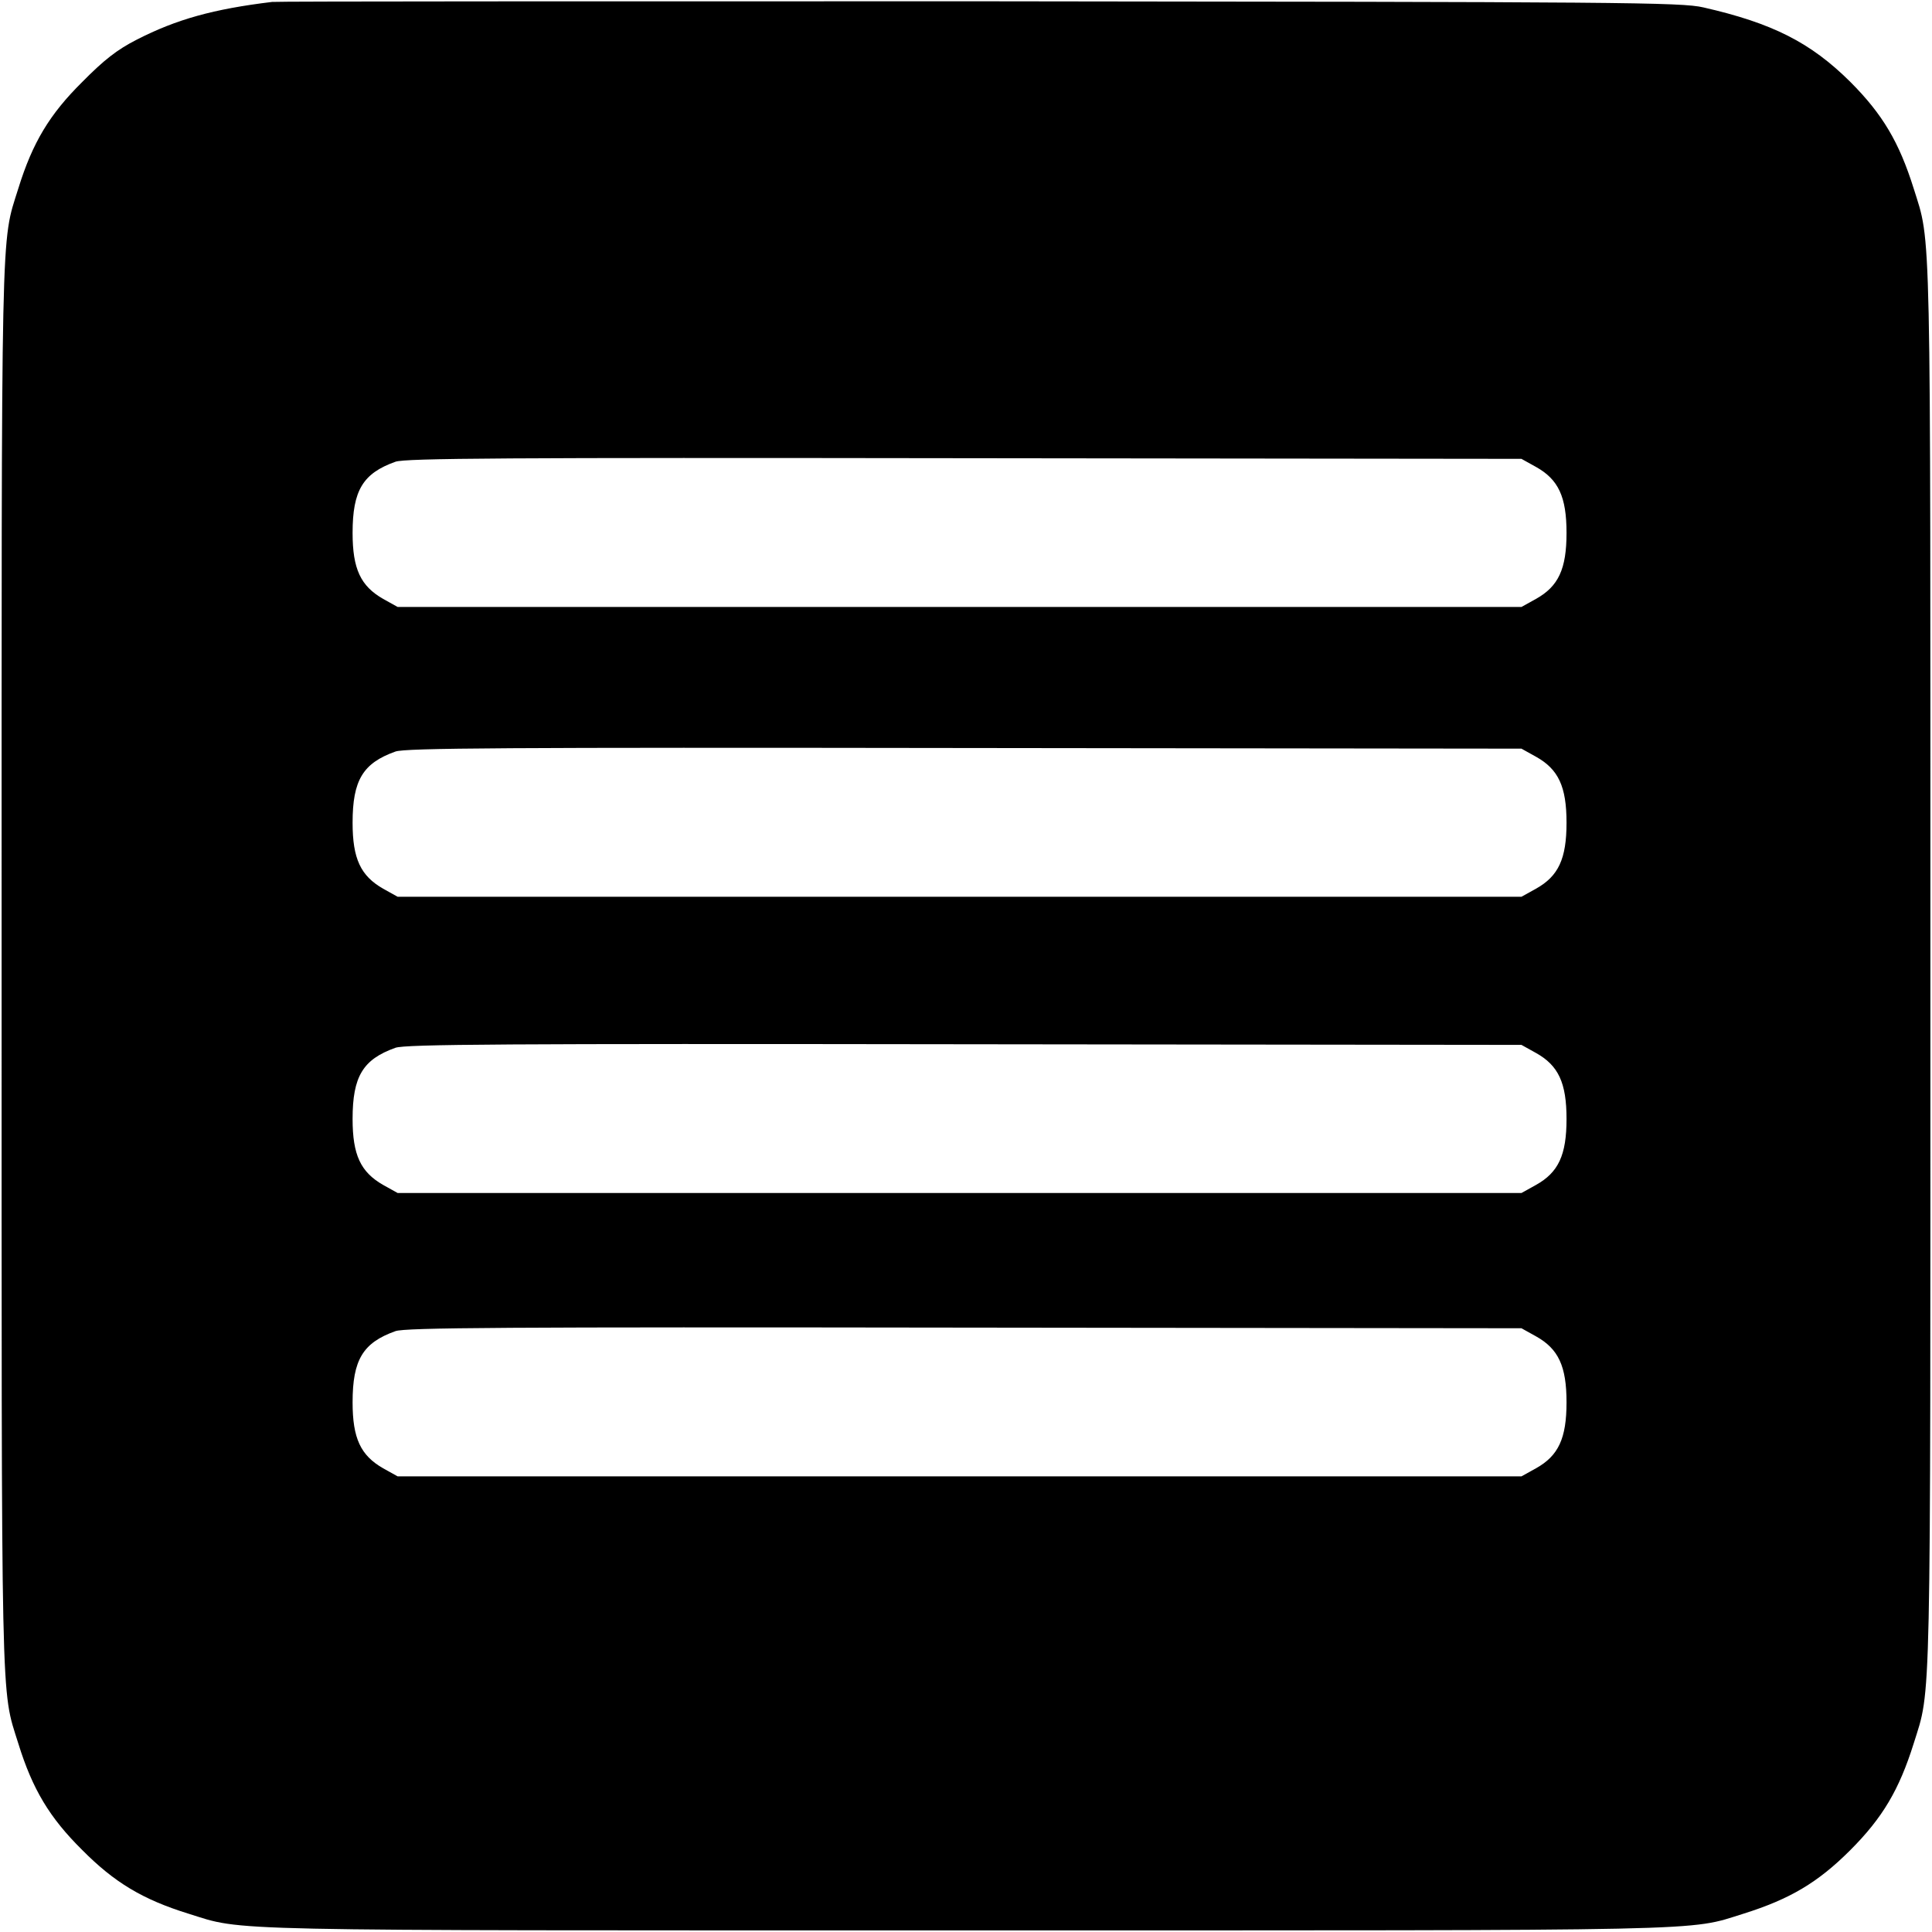
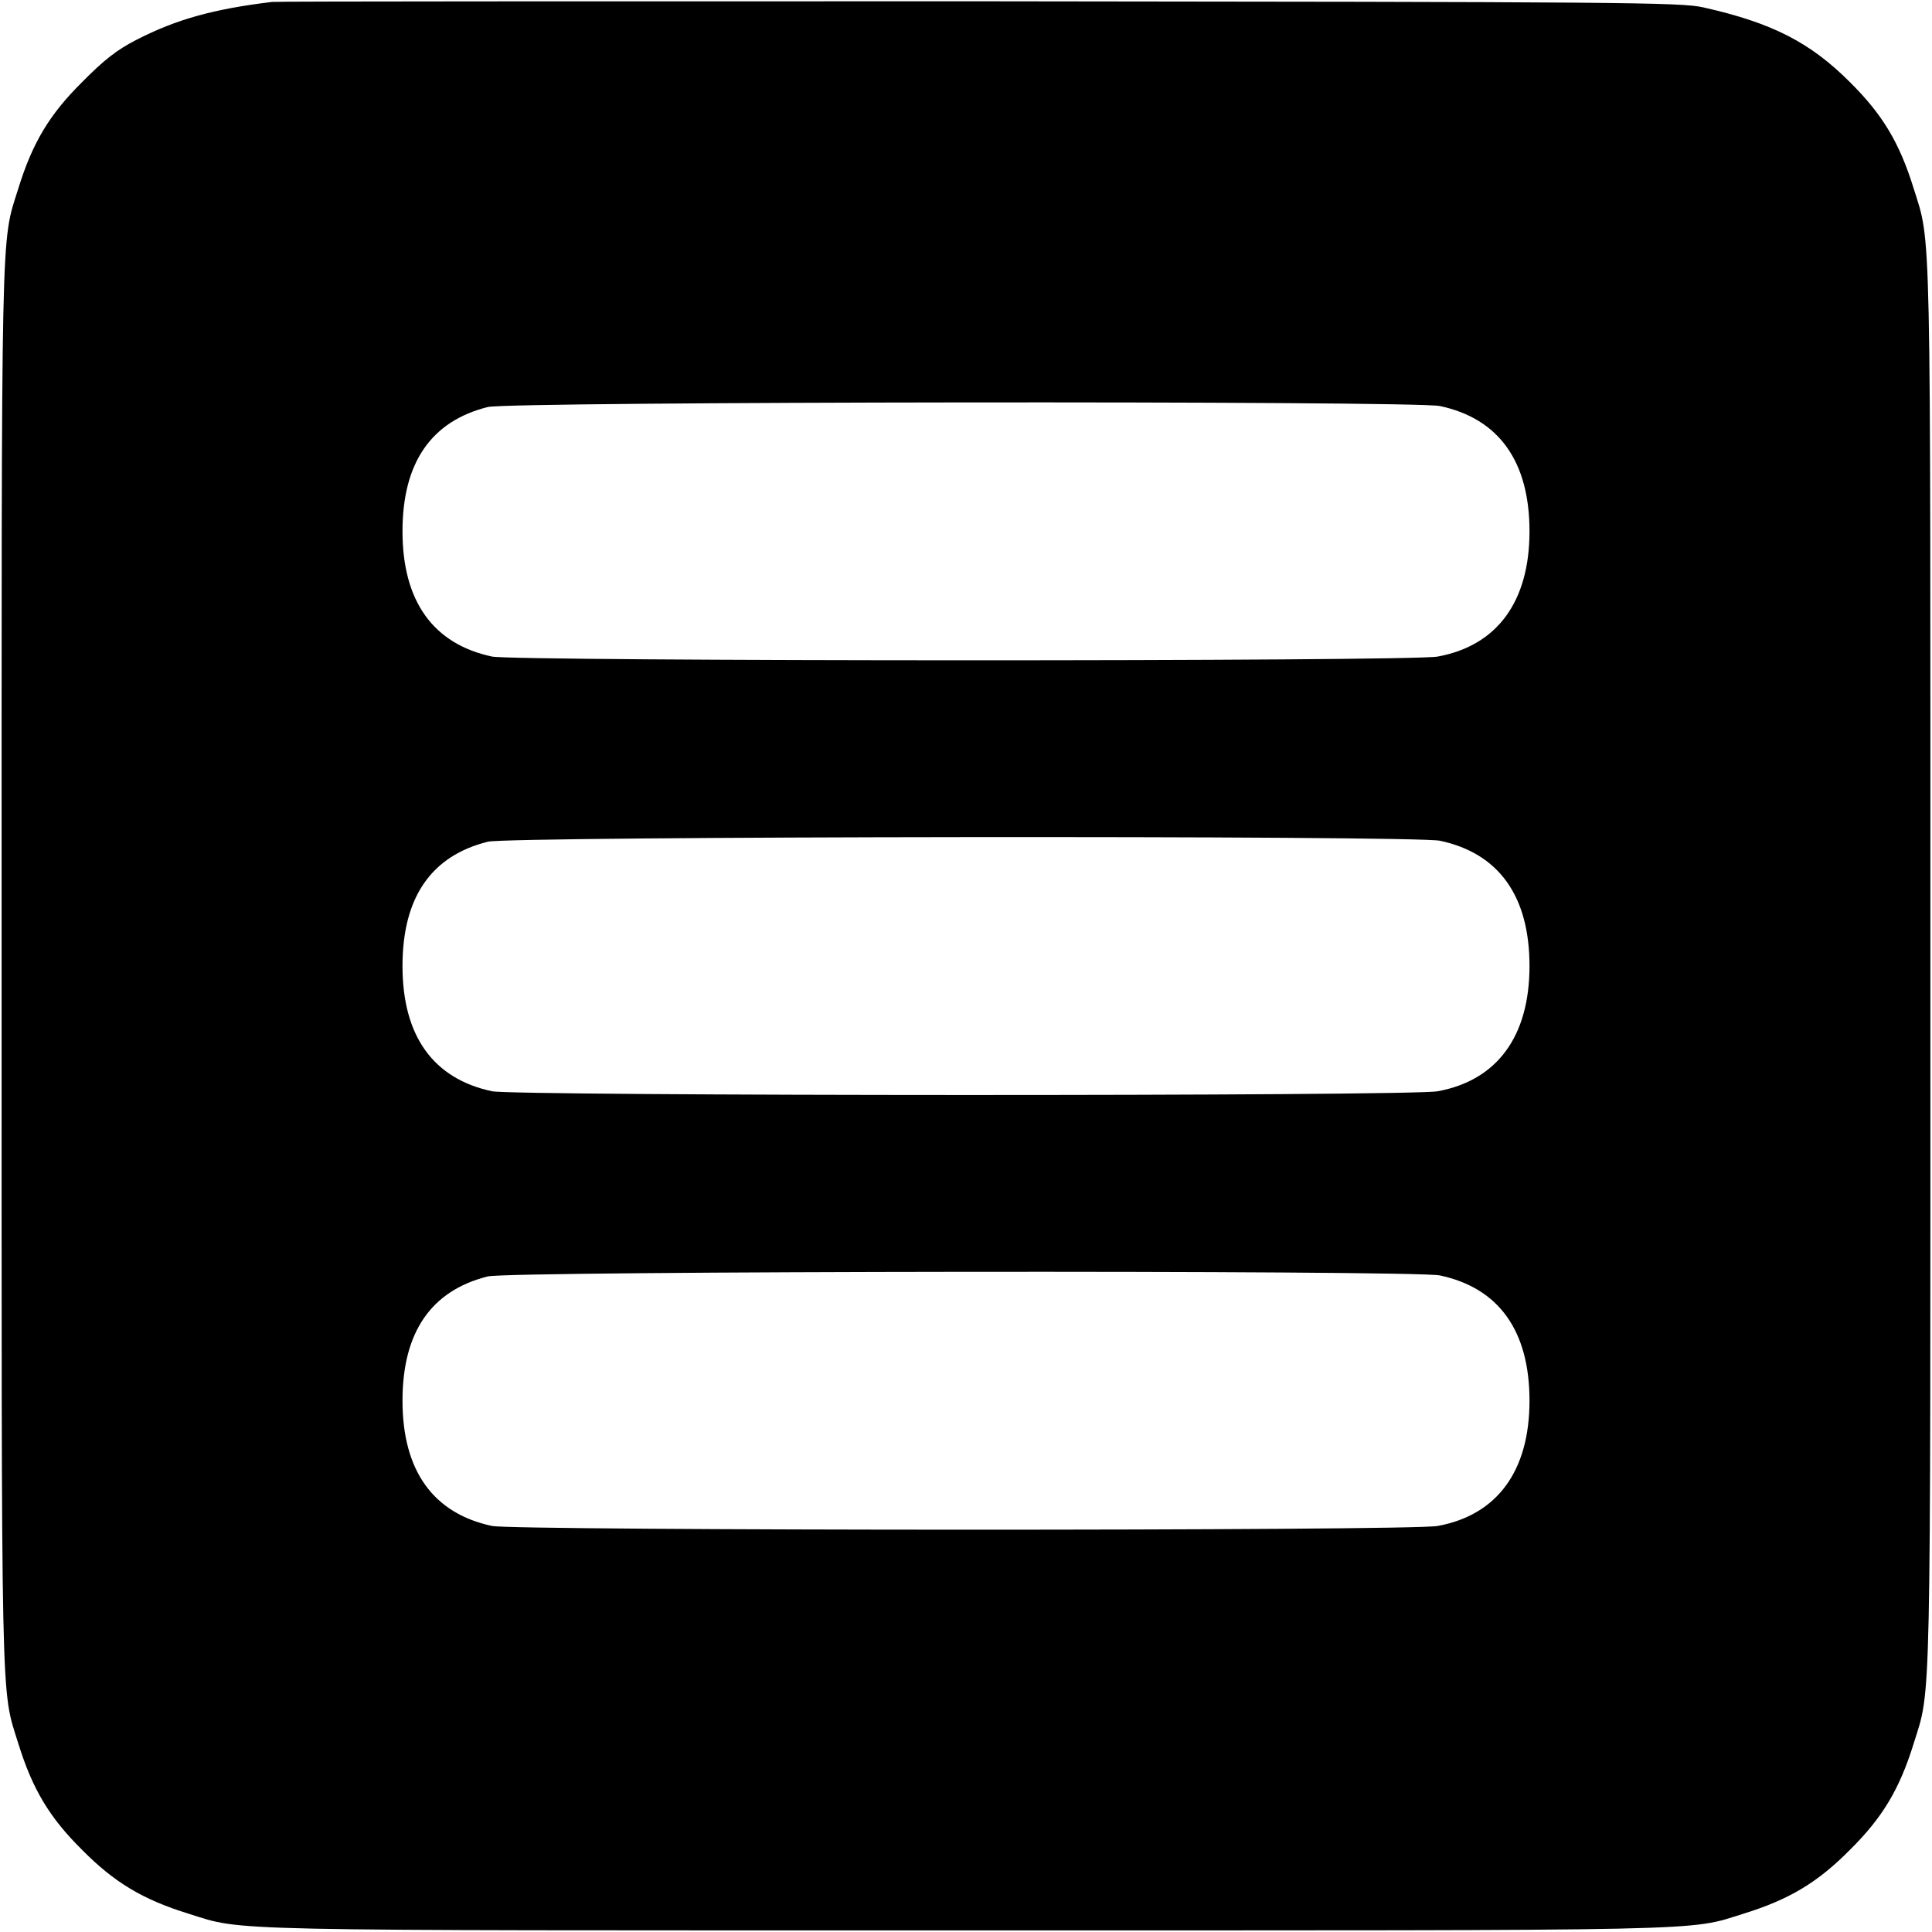
<svg xmlns="http://www.w3.org/2000/svg" version="1.0" width="600pt" height="600pt" viewBox="0 0 600 600" preserveAspectRatio="xMidYMid meet">
  <g transform="translate(0,600) scale(0.1,-0.1)" fill="#000000" stroke="none">
-     <path d="M845 5994 c-182 -22 -297 -54 -420 -117 -61 -31 -102 -63 -170 -132 -101 -100 -154 -188 -198 -330 -55 -176 -52 -60 -52 -2415 0 -2355 -3 -2239 52 -2415 44 -142 97 -230 198 -330 100 -101 188 -154 330 -198 176 -55 60 -52 2415 -52 2355 0 2239 -3 2415 52 143 45 230 96 331 197 101 101 152 188 197 331 55 176 52 60 52 2415 0 2355 3 2239 -52 2415 -45 143 -96 230 -197 331 -123 122 -241 182 -456 231 -69 16 -246 17 -2245 19 -1194 0 -2183 0 -2200 -2z m3925 -1444 c70 -39 95 -93 95 -205 0 -112 -25 -166 -95 -205 l-45 -25 -1745 0 -1745 0 -45 25 c-70 40 -95 93 -95 205 0 132 32 185 133 221 30 11 342 13 1767 11 l1730 -2 45 -25z m0 -900 c70 -39 95 -93 95 -205 0 -112 -25 -166 -95 -205 l-45 -25 -1745 0 -1745 0 -45 25 c-70 40 -95 93 -95 205 0 132 32 185 133 221 30 11 342 13 1767 11 l1730 -2 45 -25z m0 -920 c70 -39 95 -93 95 -205 0 -112 -25 -166 -95 -205 l-45 -25 -1745 0 -1745 0 -45 25 c-70 40 -95 93 -95 205 0 132 32 185 133 221 30 11 342 13 1767 11 l1730 -2 45 -25z m0 -880 c70 -39 95 -93 95 -205 0 -112 -25 -166 -95 -205 l-45 -25 -1745 0 -1745 0 -45 25 c-70 40 -95 93 -95 205 0 132 32 185 133 221 30 11 342 13 1767 11 l1730 -2 45 -25z" />
+     <path d="M845 5994 c-182 -22 -297 -54 -420 -117 -61 -31 -102 -63 -170 -132 -101 -100 -154 -188 -198 -330 -55 -176 -52 -60 -52 -2415 0 -2355 -3 -2239 52 -2415 44 -142 97 -230 198 -330 100 -101 188 -154 330 -198 176 -55 60 -52 2415 -52 2355 0 2239 -3 2415 52 142 44 230 97 330 198 101 100 154 188 198 330 55 176 52 60 52 2415 0 2355 3 2239 -52 2415 -44 142 -97 230 -198 330 -123 123 -241 184 -455 232 -69 16 -247 17 -2245 19 -1194 0 -2183 0 -2200 -2z m3627 -1255 c183 -39 278 -172 278 -389 0 -218 -100 -355 -285 -389 -84 -16 -2863 -15 -2937 0 -183 39 -278 172 -278 389 0 213 89 342 265 386 69 17 2877 20 2957 3z m0 -1350 c183 -39 278 -172 278 -389 0 -218 -100 -355 -285 -389 -84 -16 -2863 -15 -2937 0 -183 39 -278 172 -278 389 0 213 89 342 265 386 69 17 2877 20 2957 3z m0 -1350 c183 -39 278 -172 278 -389 0 -218 -100 -355 -285 -389 -84 -16 -2863 -15 -2937 0 -183 39 -278 172 -278 389 0 213 89 342 265 386 69 17 2877 20 2957 3z" />
  </g>
</svg>
